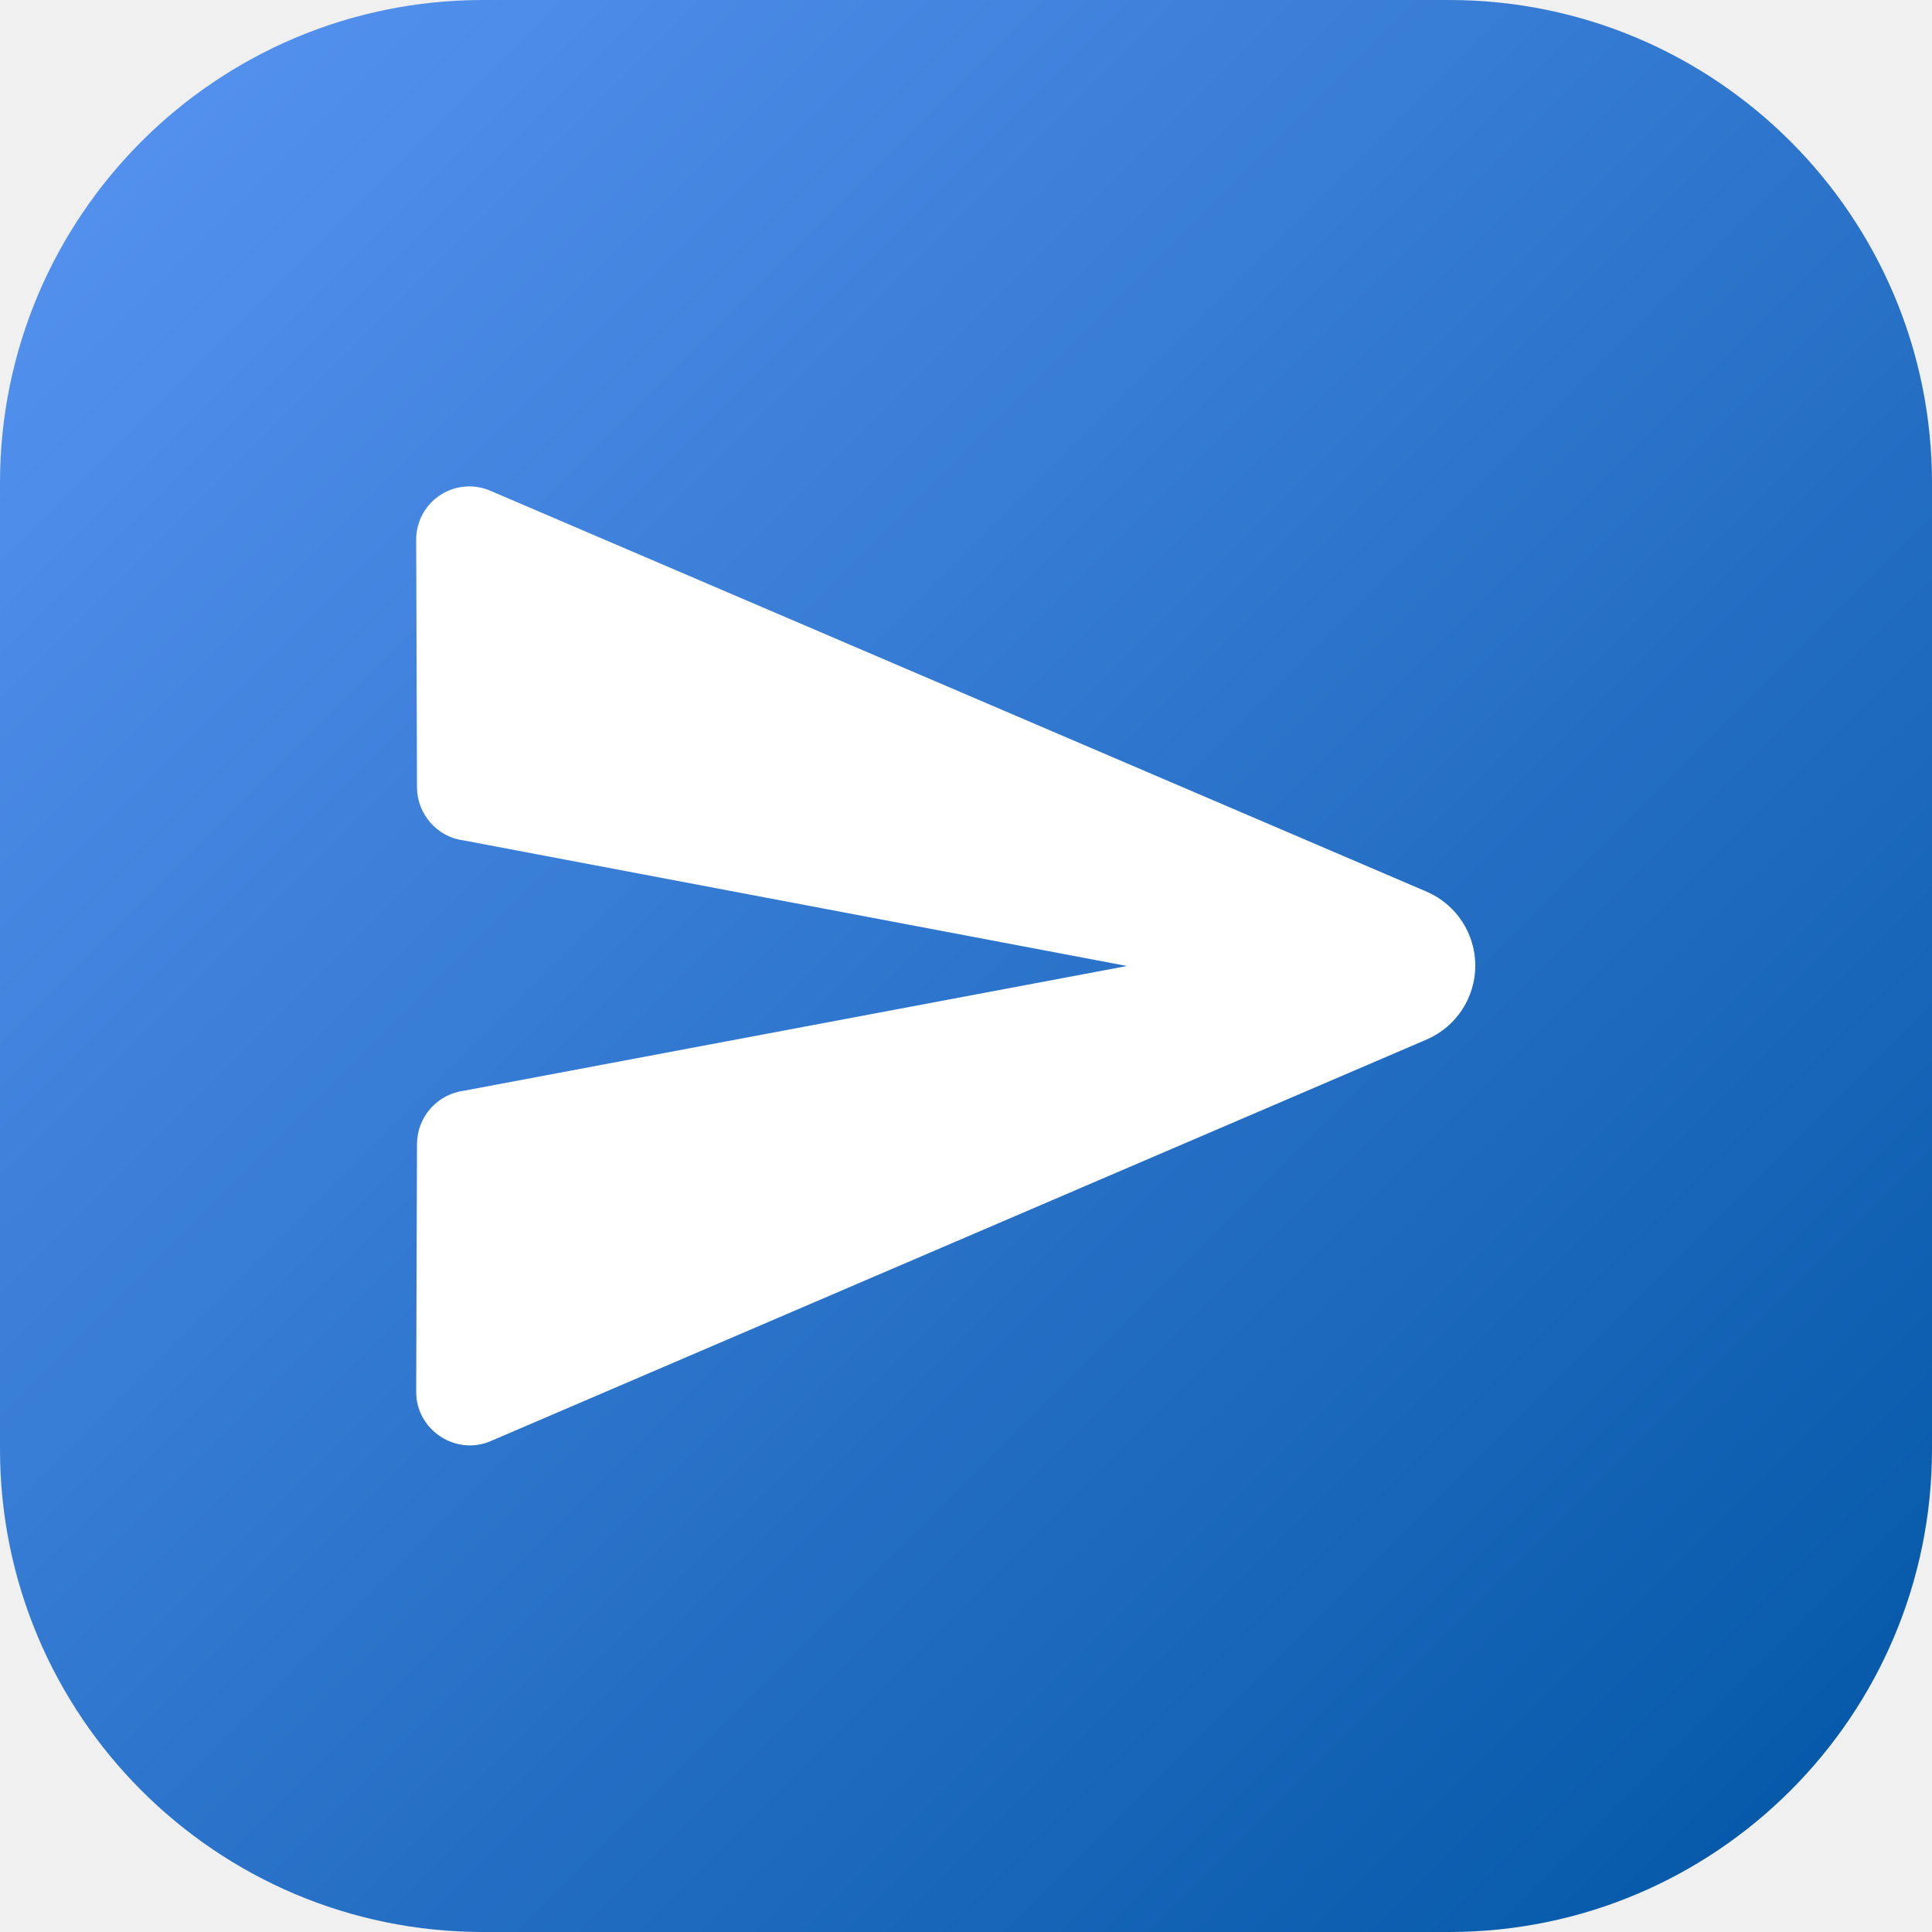
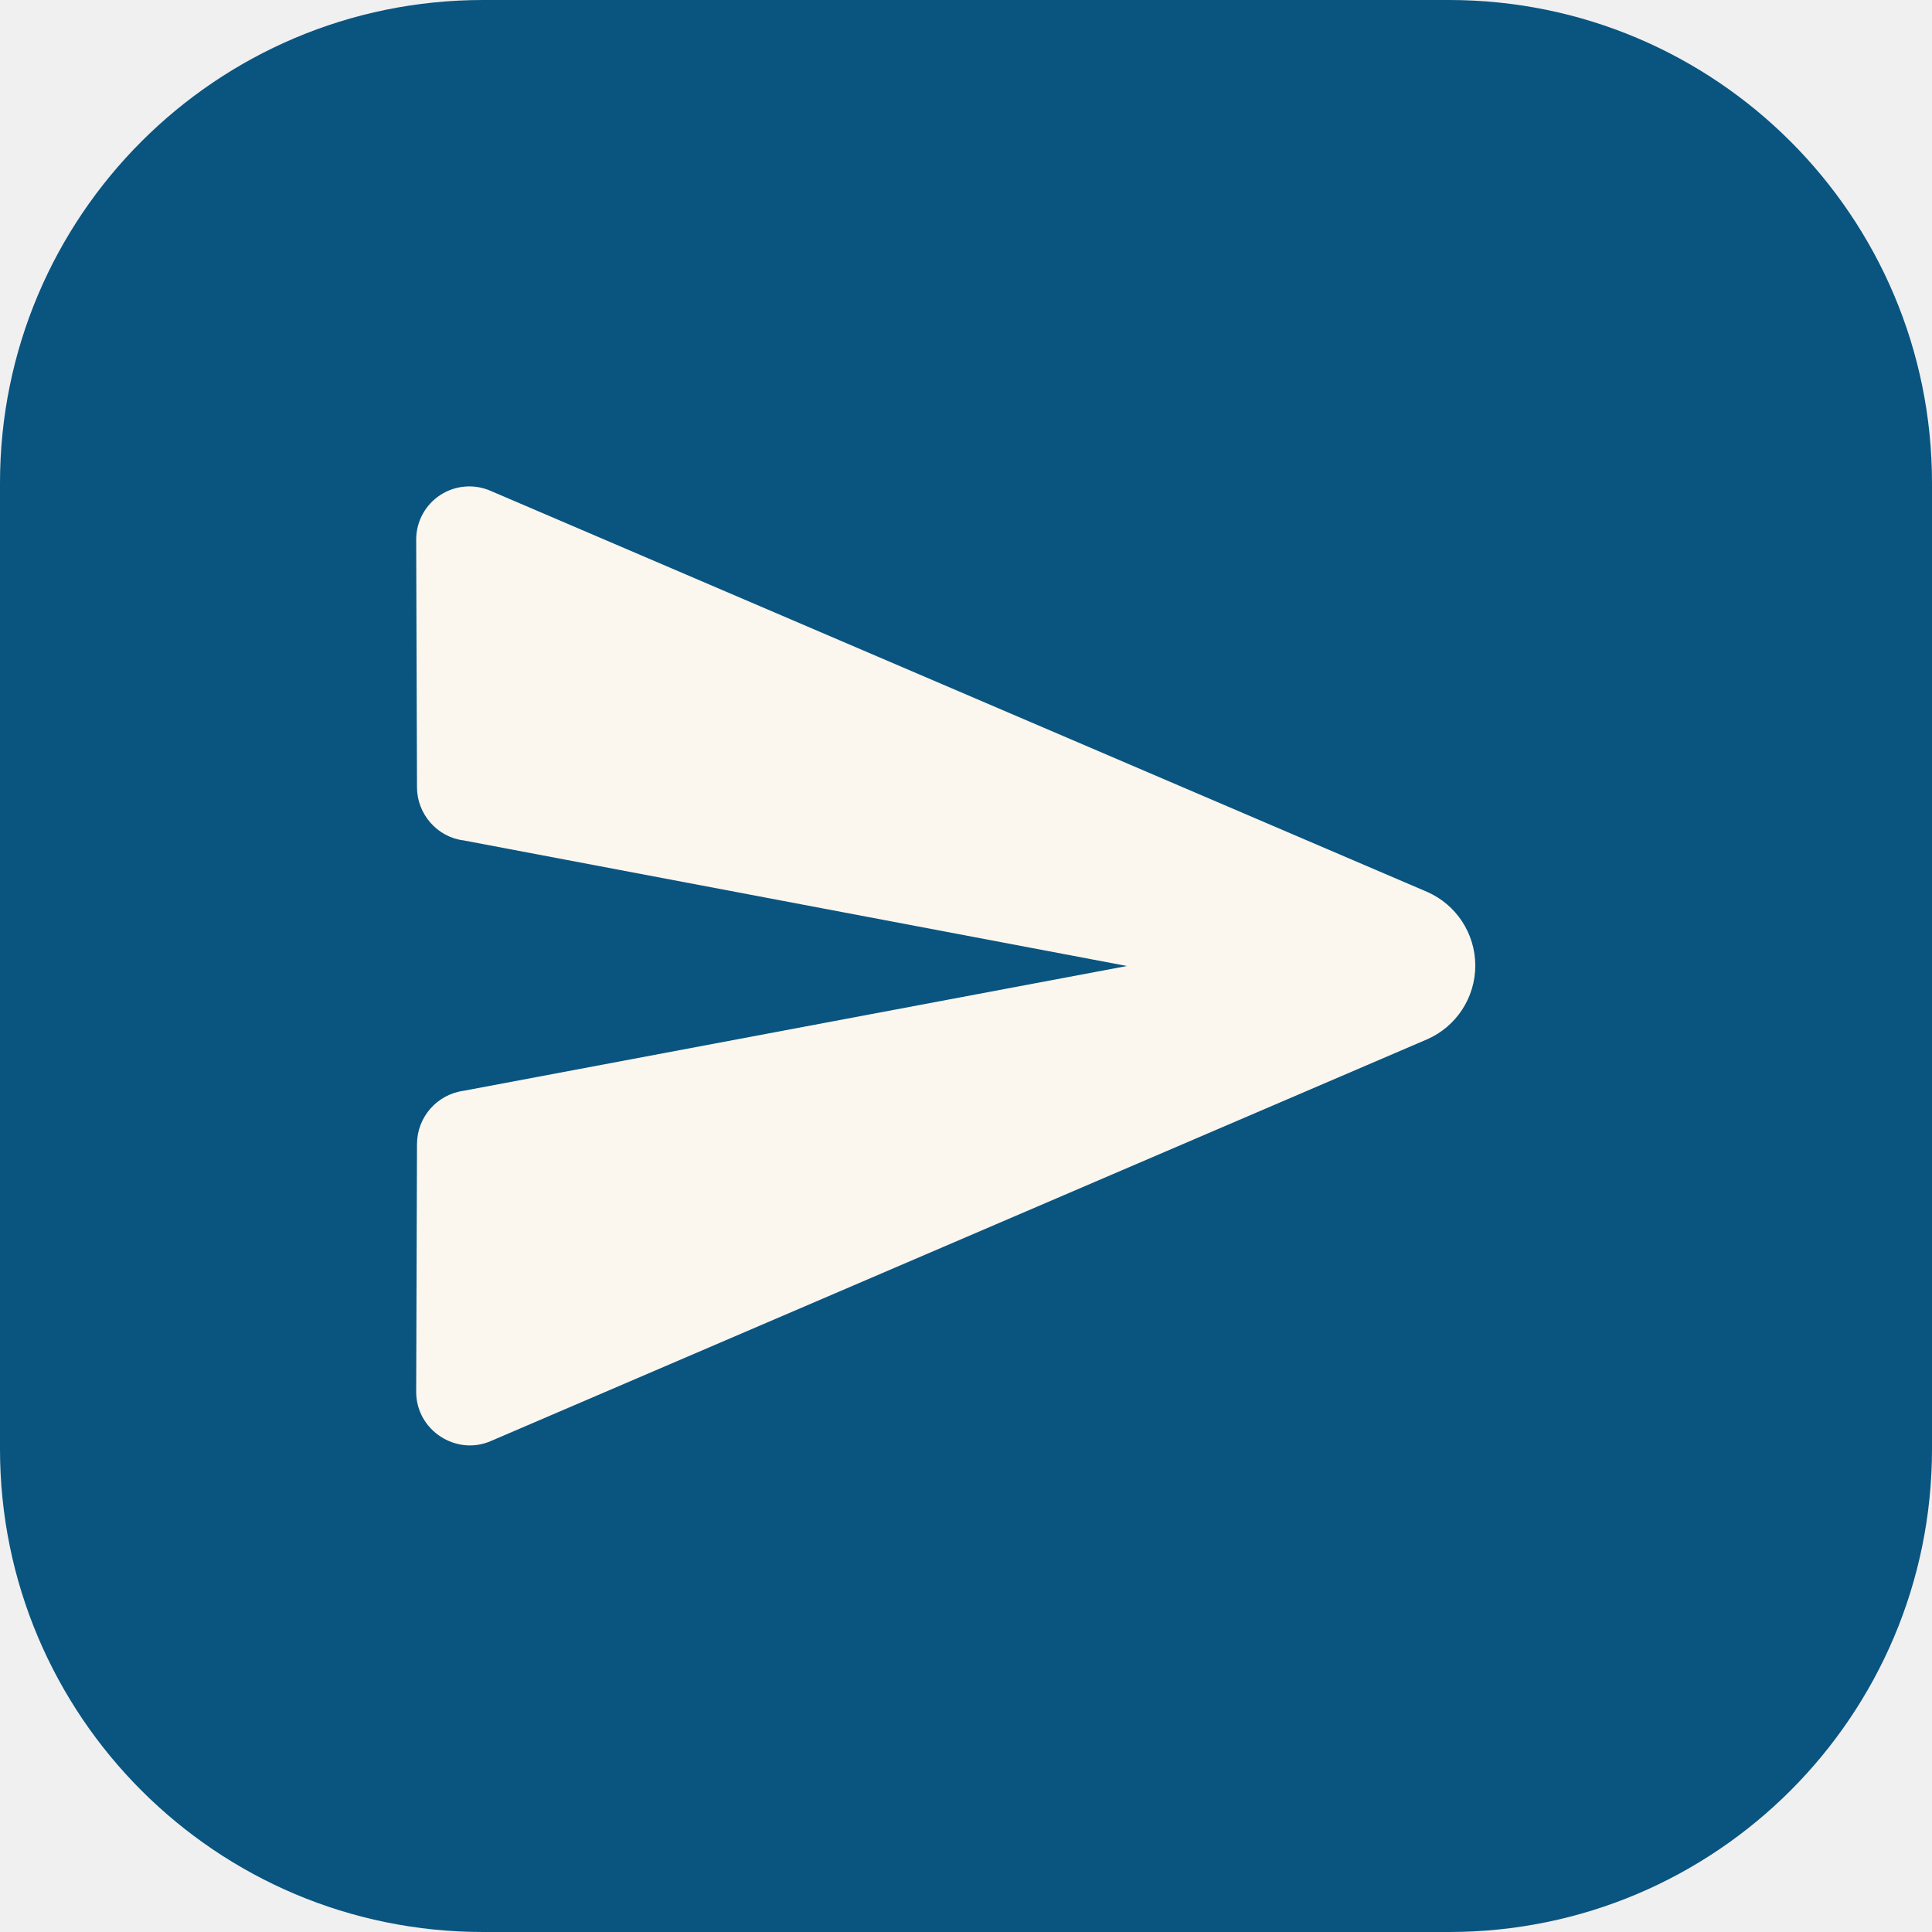
<svg xmlns="http://www.w3.org/2000/svg" viewBox="0 0 24 24">
-   <defs>
-     <linearGradient id="vacc" x1="0" y1="0" x2="1" y2="1">
-       <stop offset="0" stop-color="#5a95f4" />
-       <stop offset="1" stop-color="#0055a4" />
-     </linearGradient>
-   </defs>
-   <rect width="24" height="24" rx="6" fill="url(#vacc)" />
-   <path fill="#ffffff" d="M6.1 17.9l11.63-4.99a1 1 0 0 0 0-1.83L6.1 6.1a.66.66 0 0 0-.93.6l.01 3.08c0 .33.25.62.58.66L14 12l-8.24 1.55a.67.67 0 0 0-.58.66l-.01 3.08c0 .48.5.8.93.61z" />
+   <rect width="24" height="24" rx="6" fill="#0a5480" />
+   <path fill="#fbf7ef" d="M6.1 17.9l11.63-4.99a1 1 0 0 0 0-1.83L6.1 6.1a.66.66 0 0 0-.93.6l.01 3.08c0 .33.25.62.58.66L14 12l-8.24 1.55a.67.67 0 0 0-.58.66l-.01 3.08c0 .48.5.8.93.61z" />
</svg>
